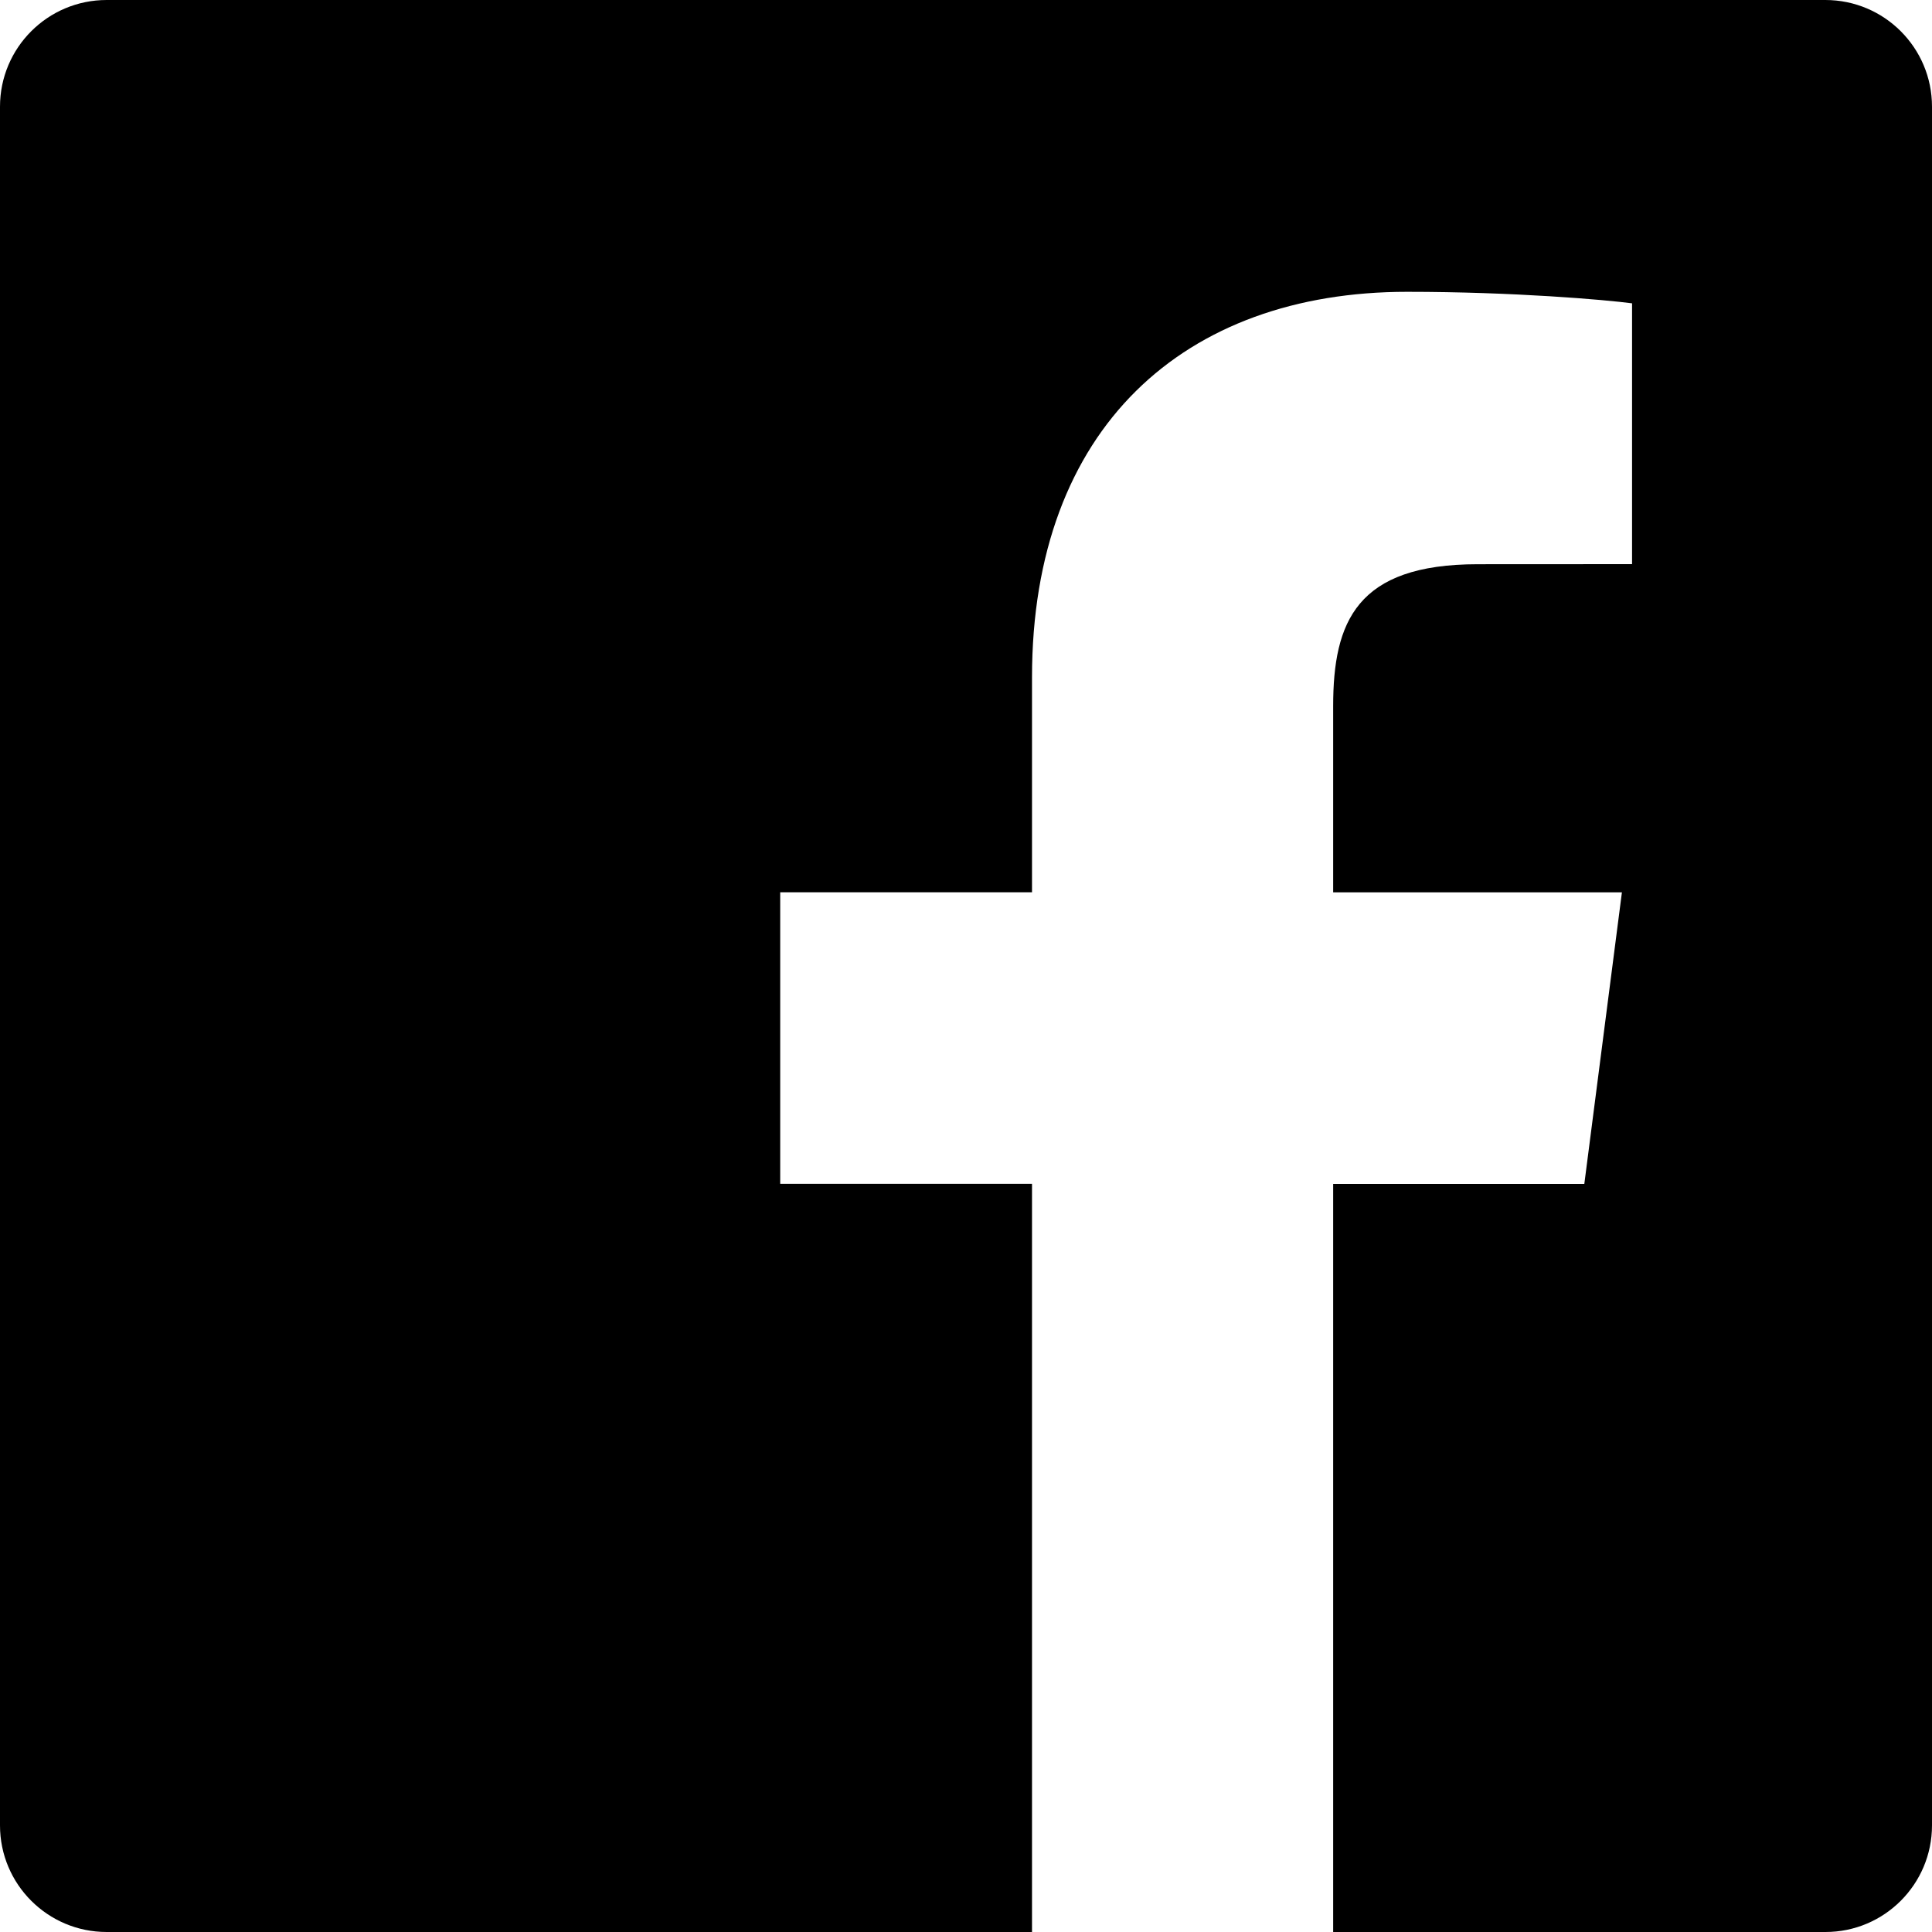
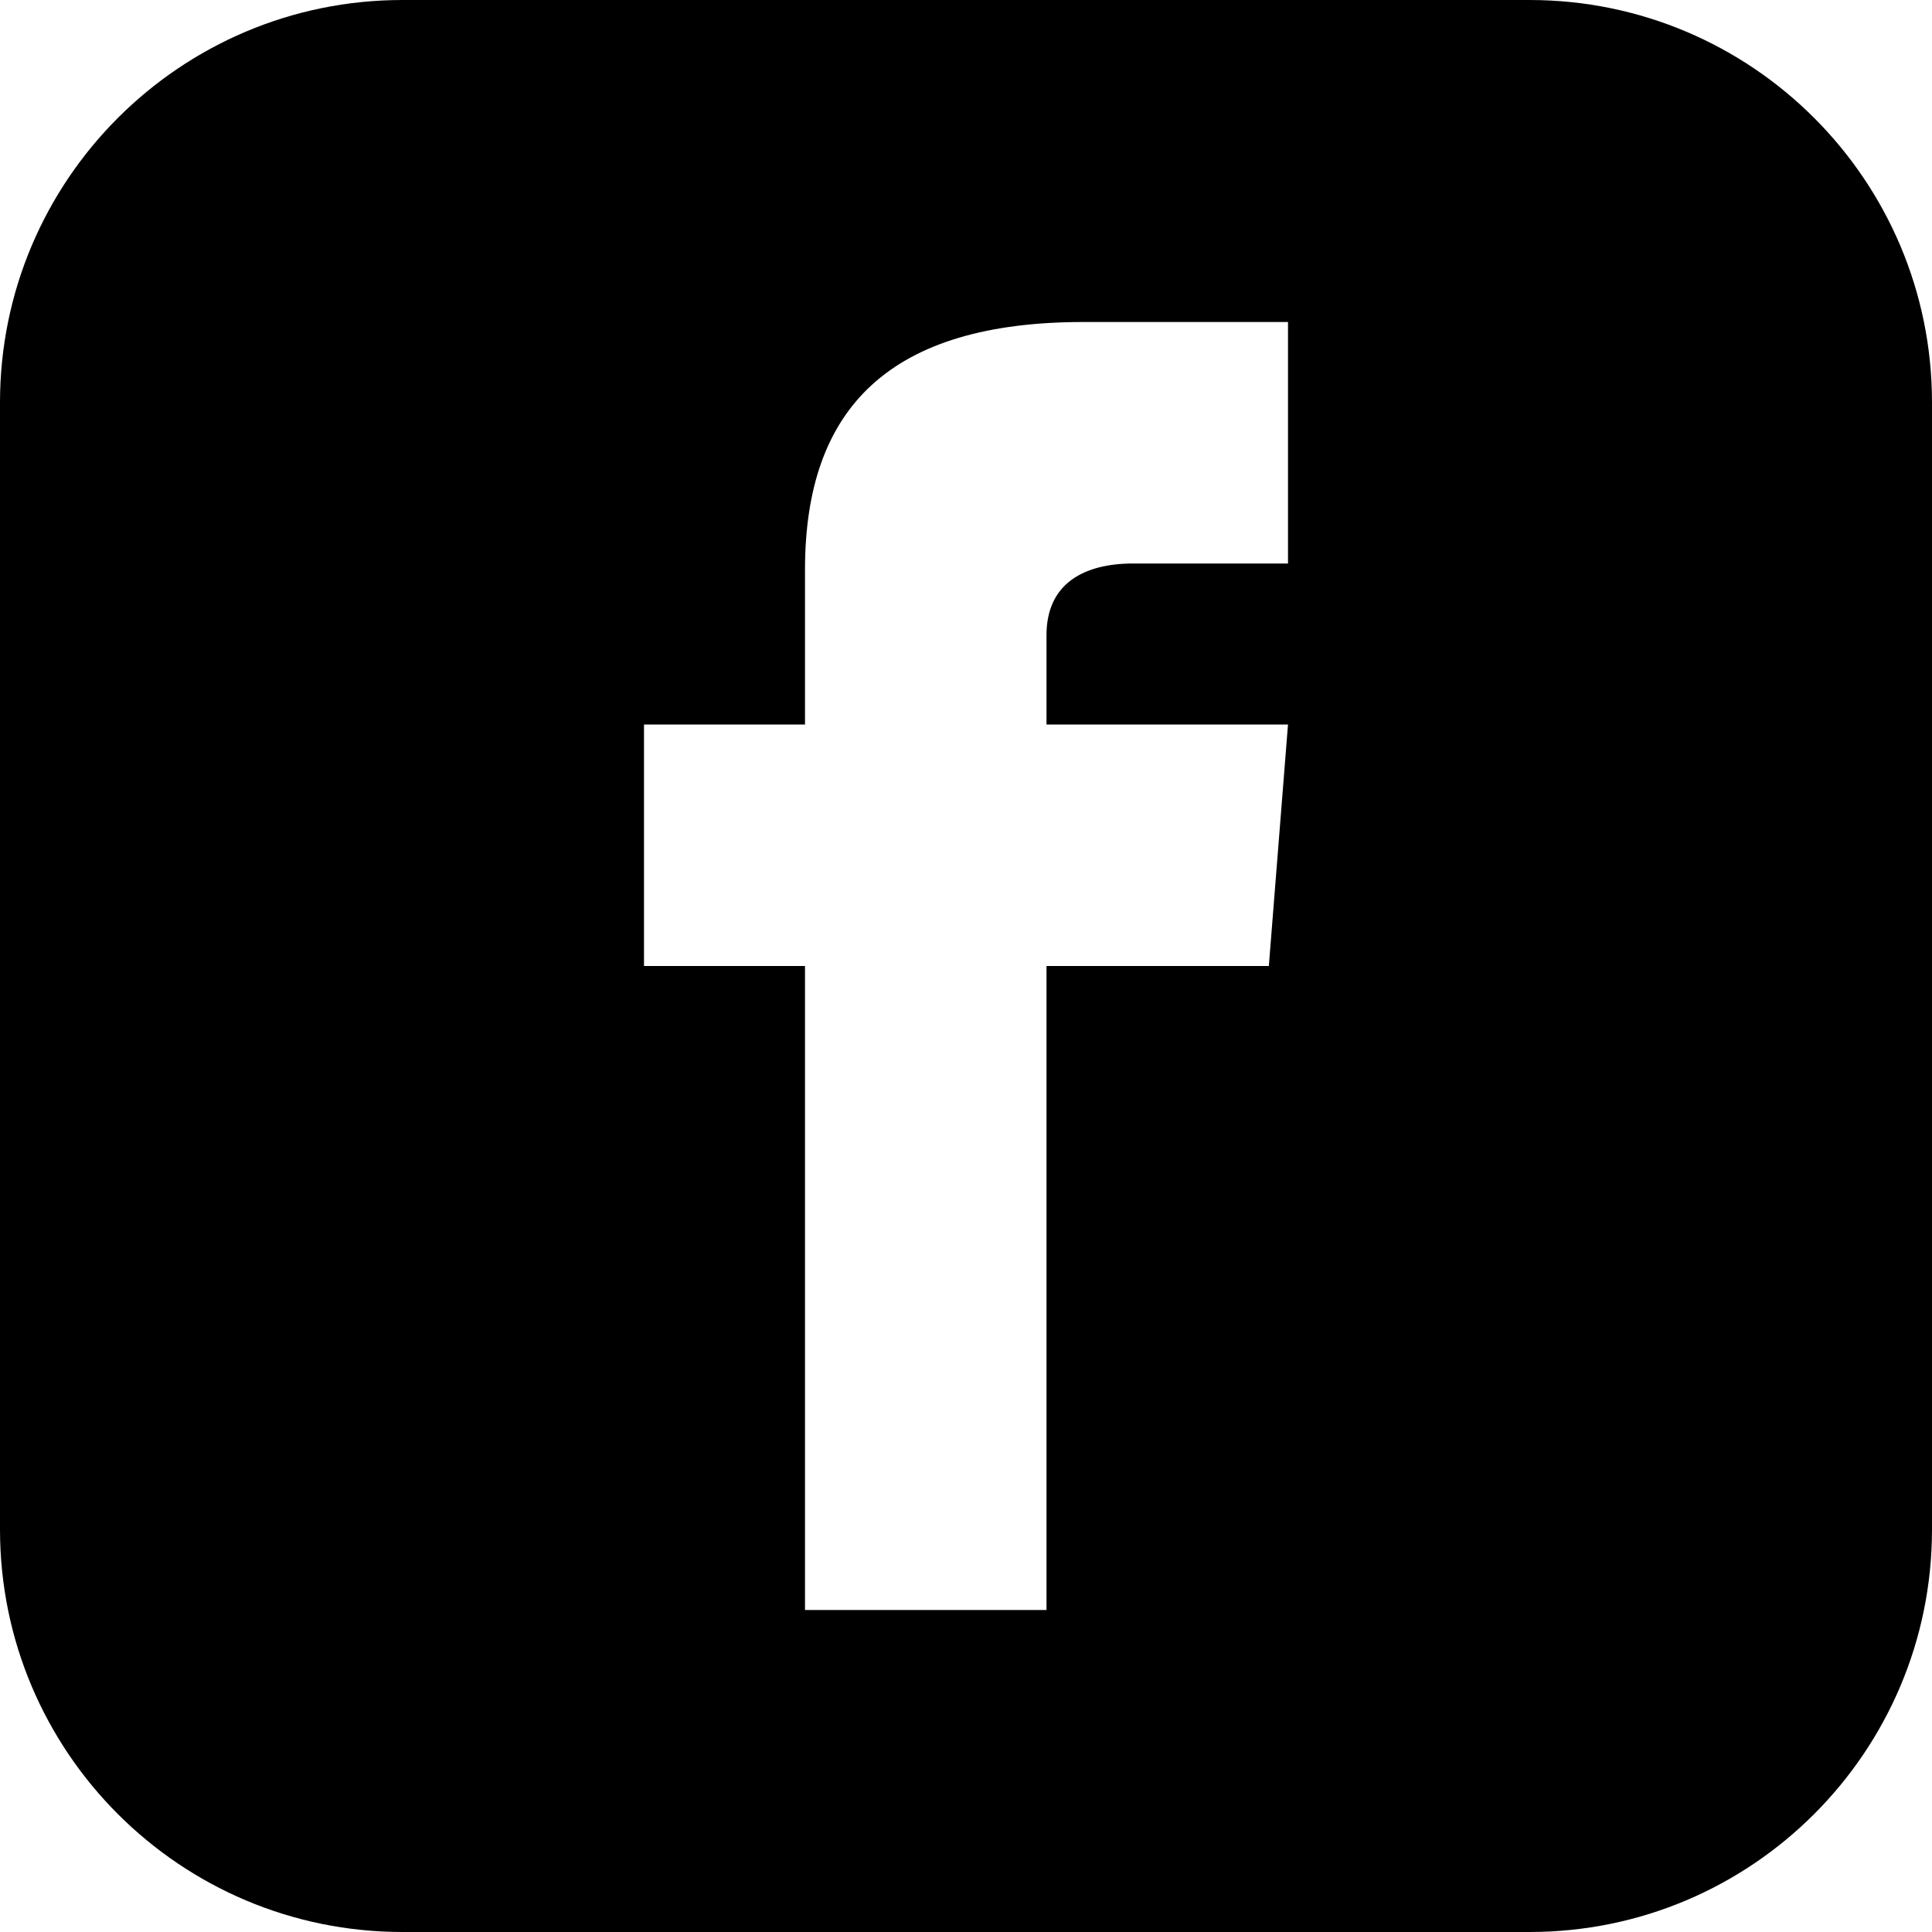
<svg xmlns="http://www.w3.org/2000/svg" width="24" height="24" viewBox="0 0 24 24">
-   <path d="M22.675 0h-21.35c-.732 0-1.325.593-1.325 1.325v21.351c0 .731.593 1.324 1.325 1.324h11.495v-9.294h-3.128v-3.622h3.128v-2.671c0-3.1 1.893-4.788 4.659-4.788 1.325 0 2.463.099 2.795.143v3.24l-1.918.001c-1.504 0-1.795.715-1.795 1.763v2.313h3.587l-.467 3.622h-3.12v9.293h6.116c.73 0 1.323-.593 1.323-1.325v-21.35c0-.732-.593-1.325-1.325-1.325z" />
+   <path d="M19 0h-14c-2.761 0-5 2.239-5 5v14c0 2.761 2.239 5 5 5h14c2.762 0 5-2.239 5-5v-14c0-2.761-2.238-5-5-5zm-3 7h-1.924c-.615 0-1.076.252-1.076.889v1.111h3l-.238 3h-2.762v8h-3v-8h-2v-3h2v-1.923c0-2.022 1.064-3.077 3.461-3.077h2.539v3z" />
</svg>
